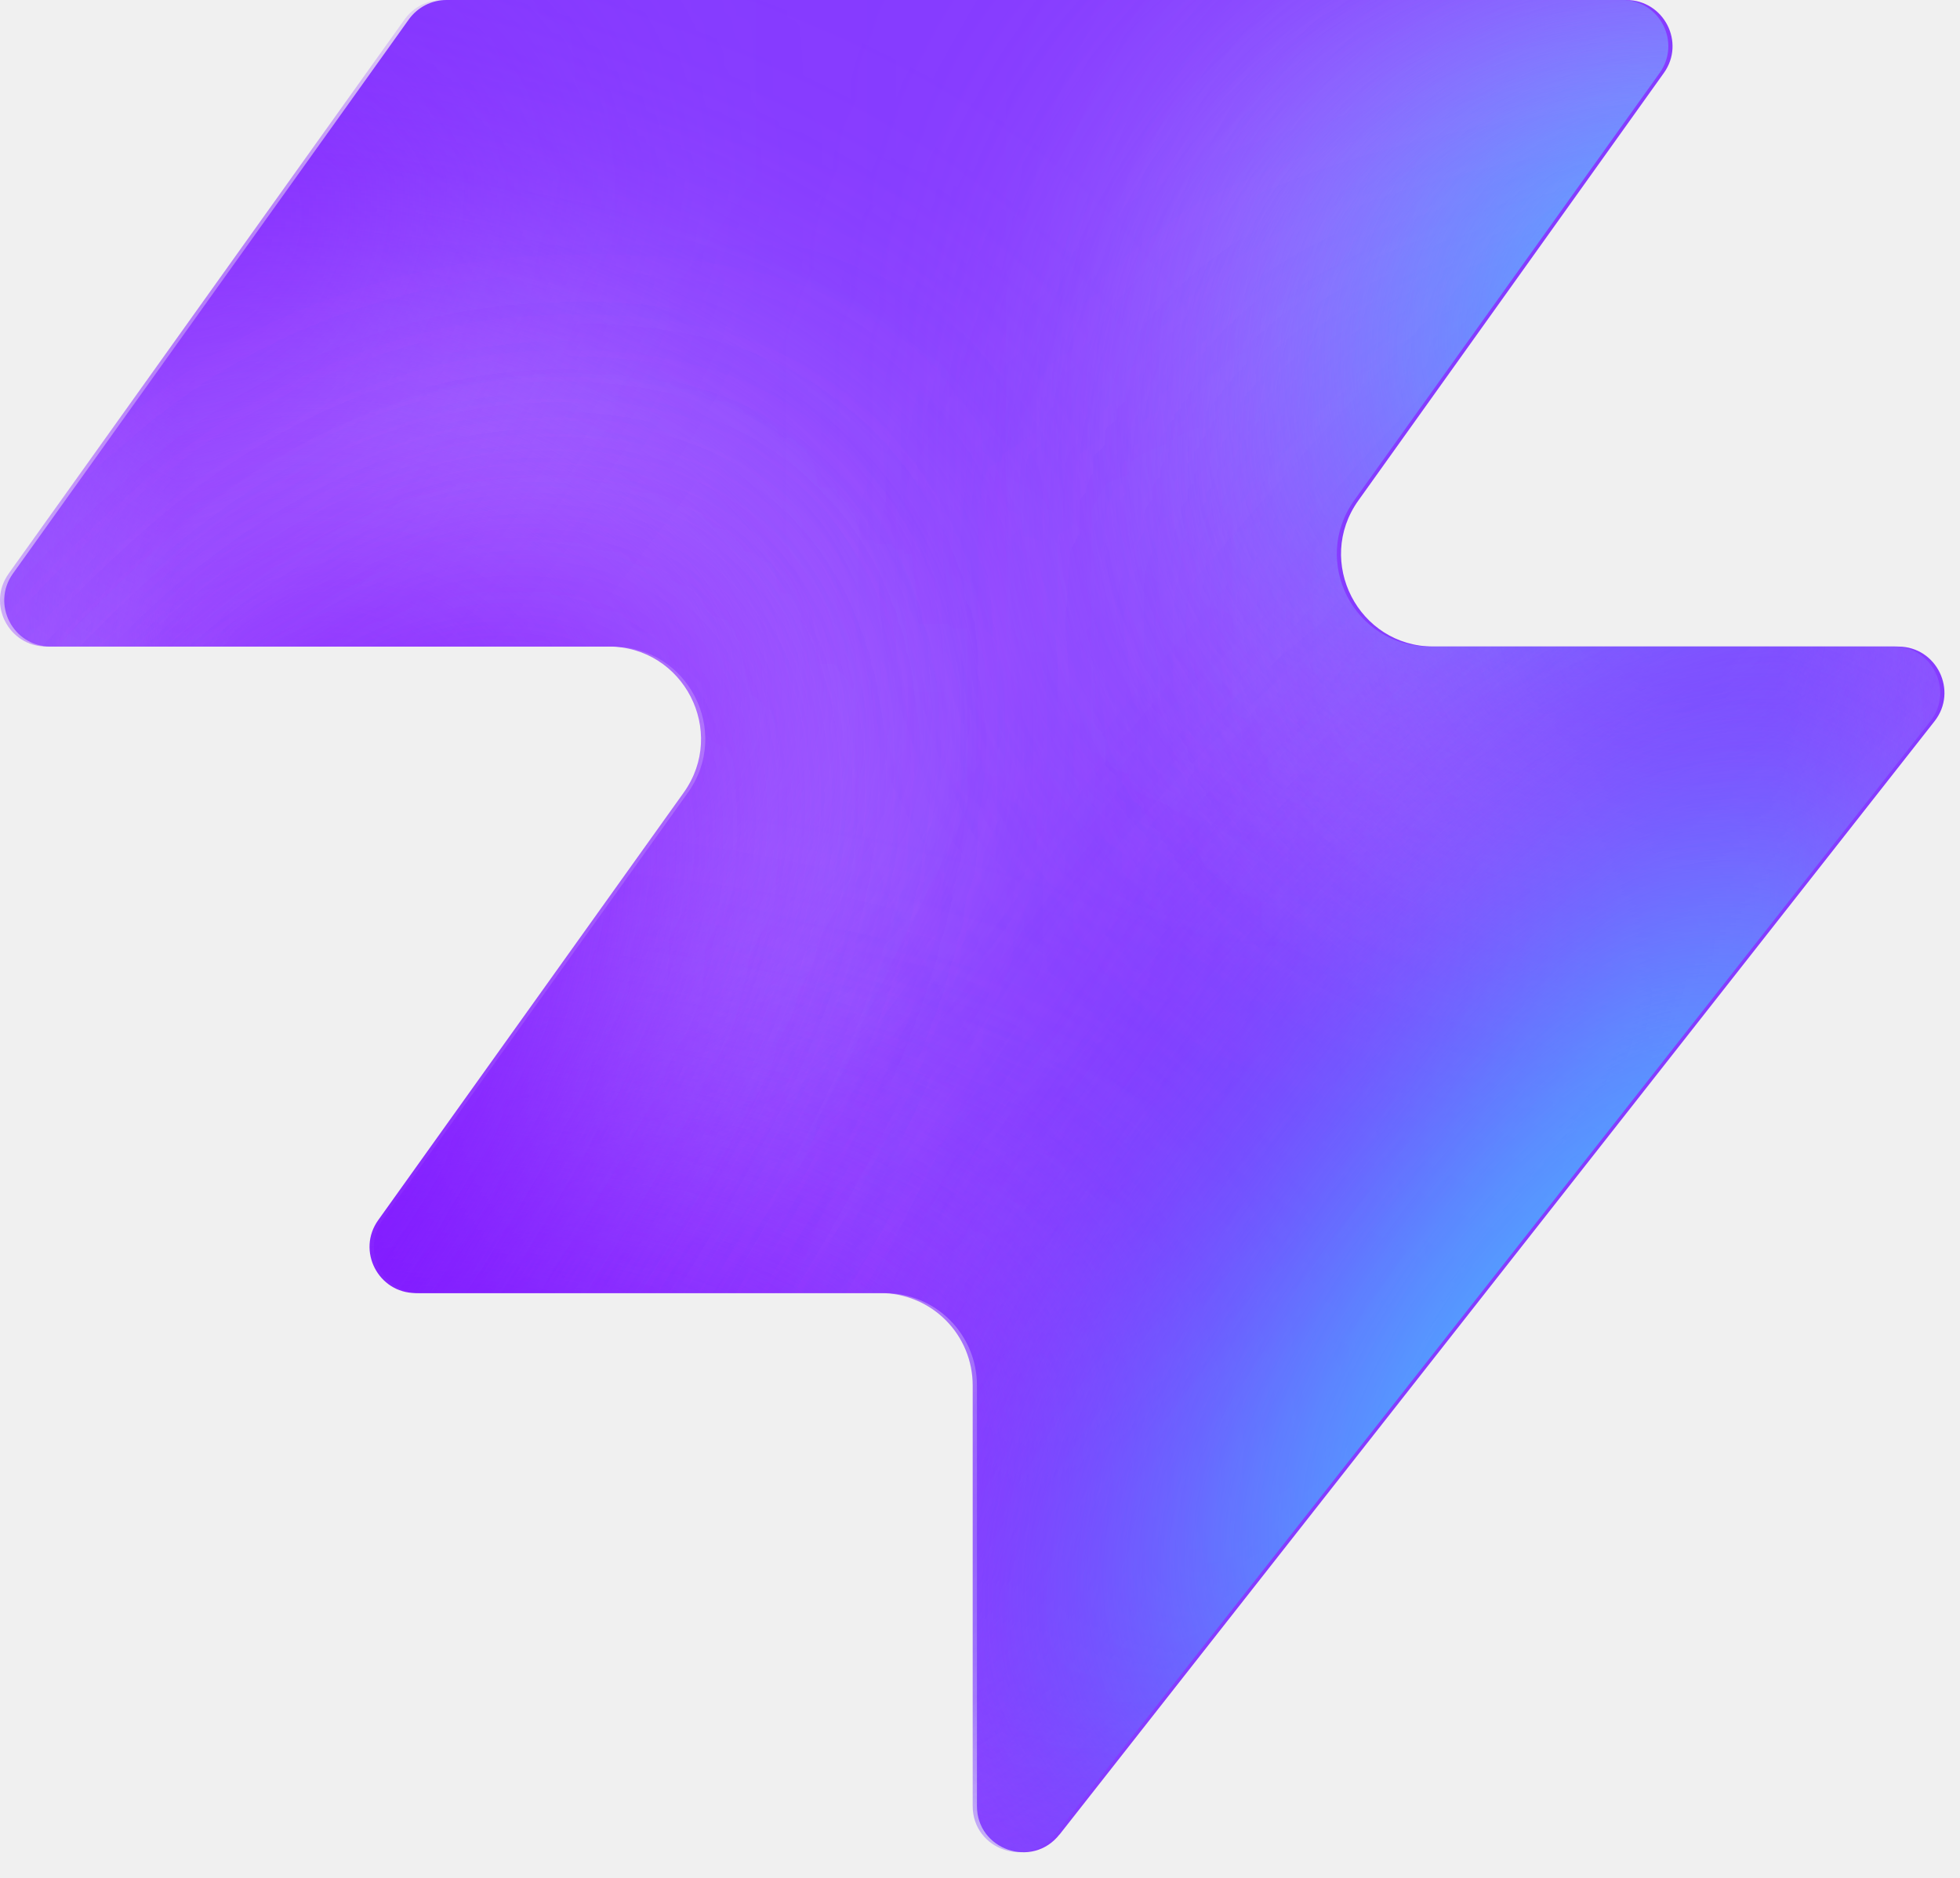
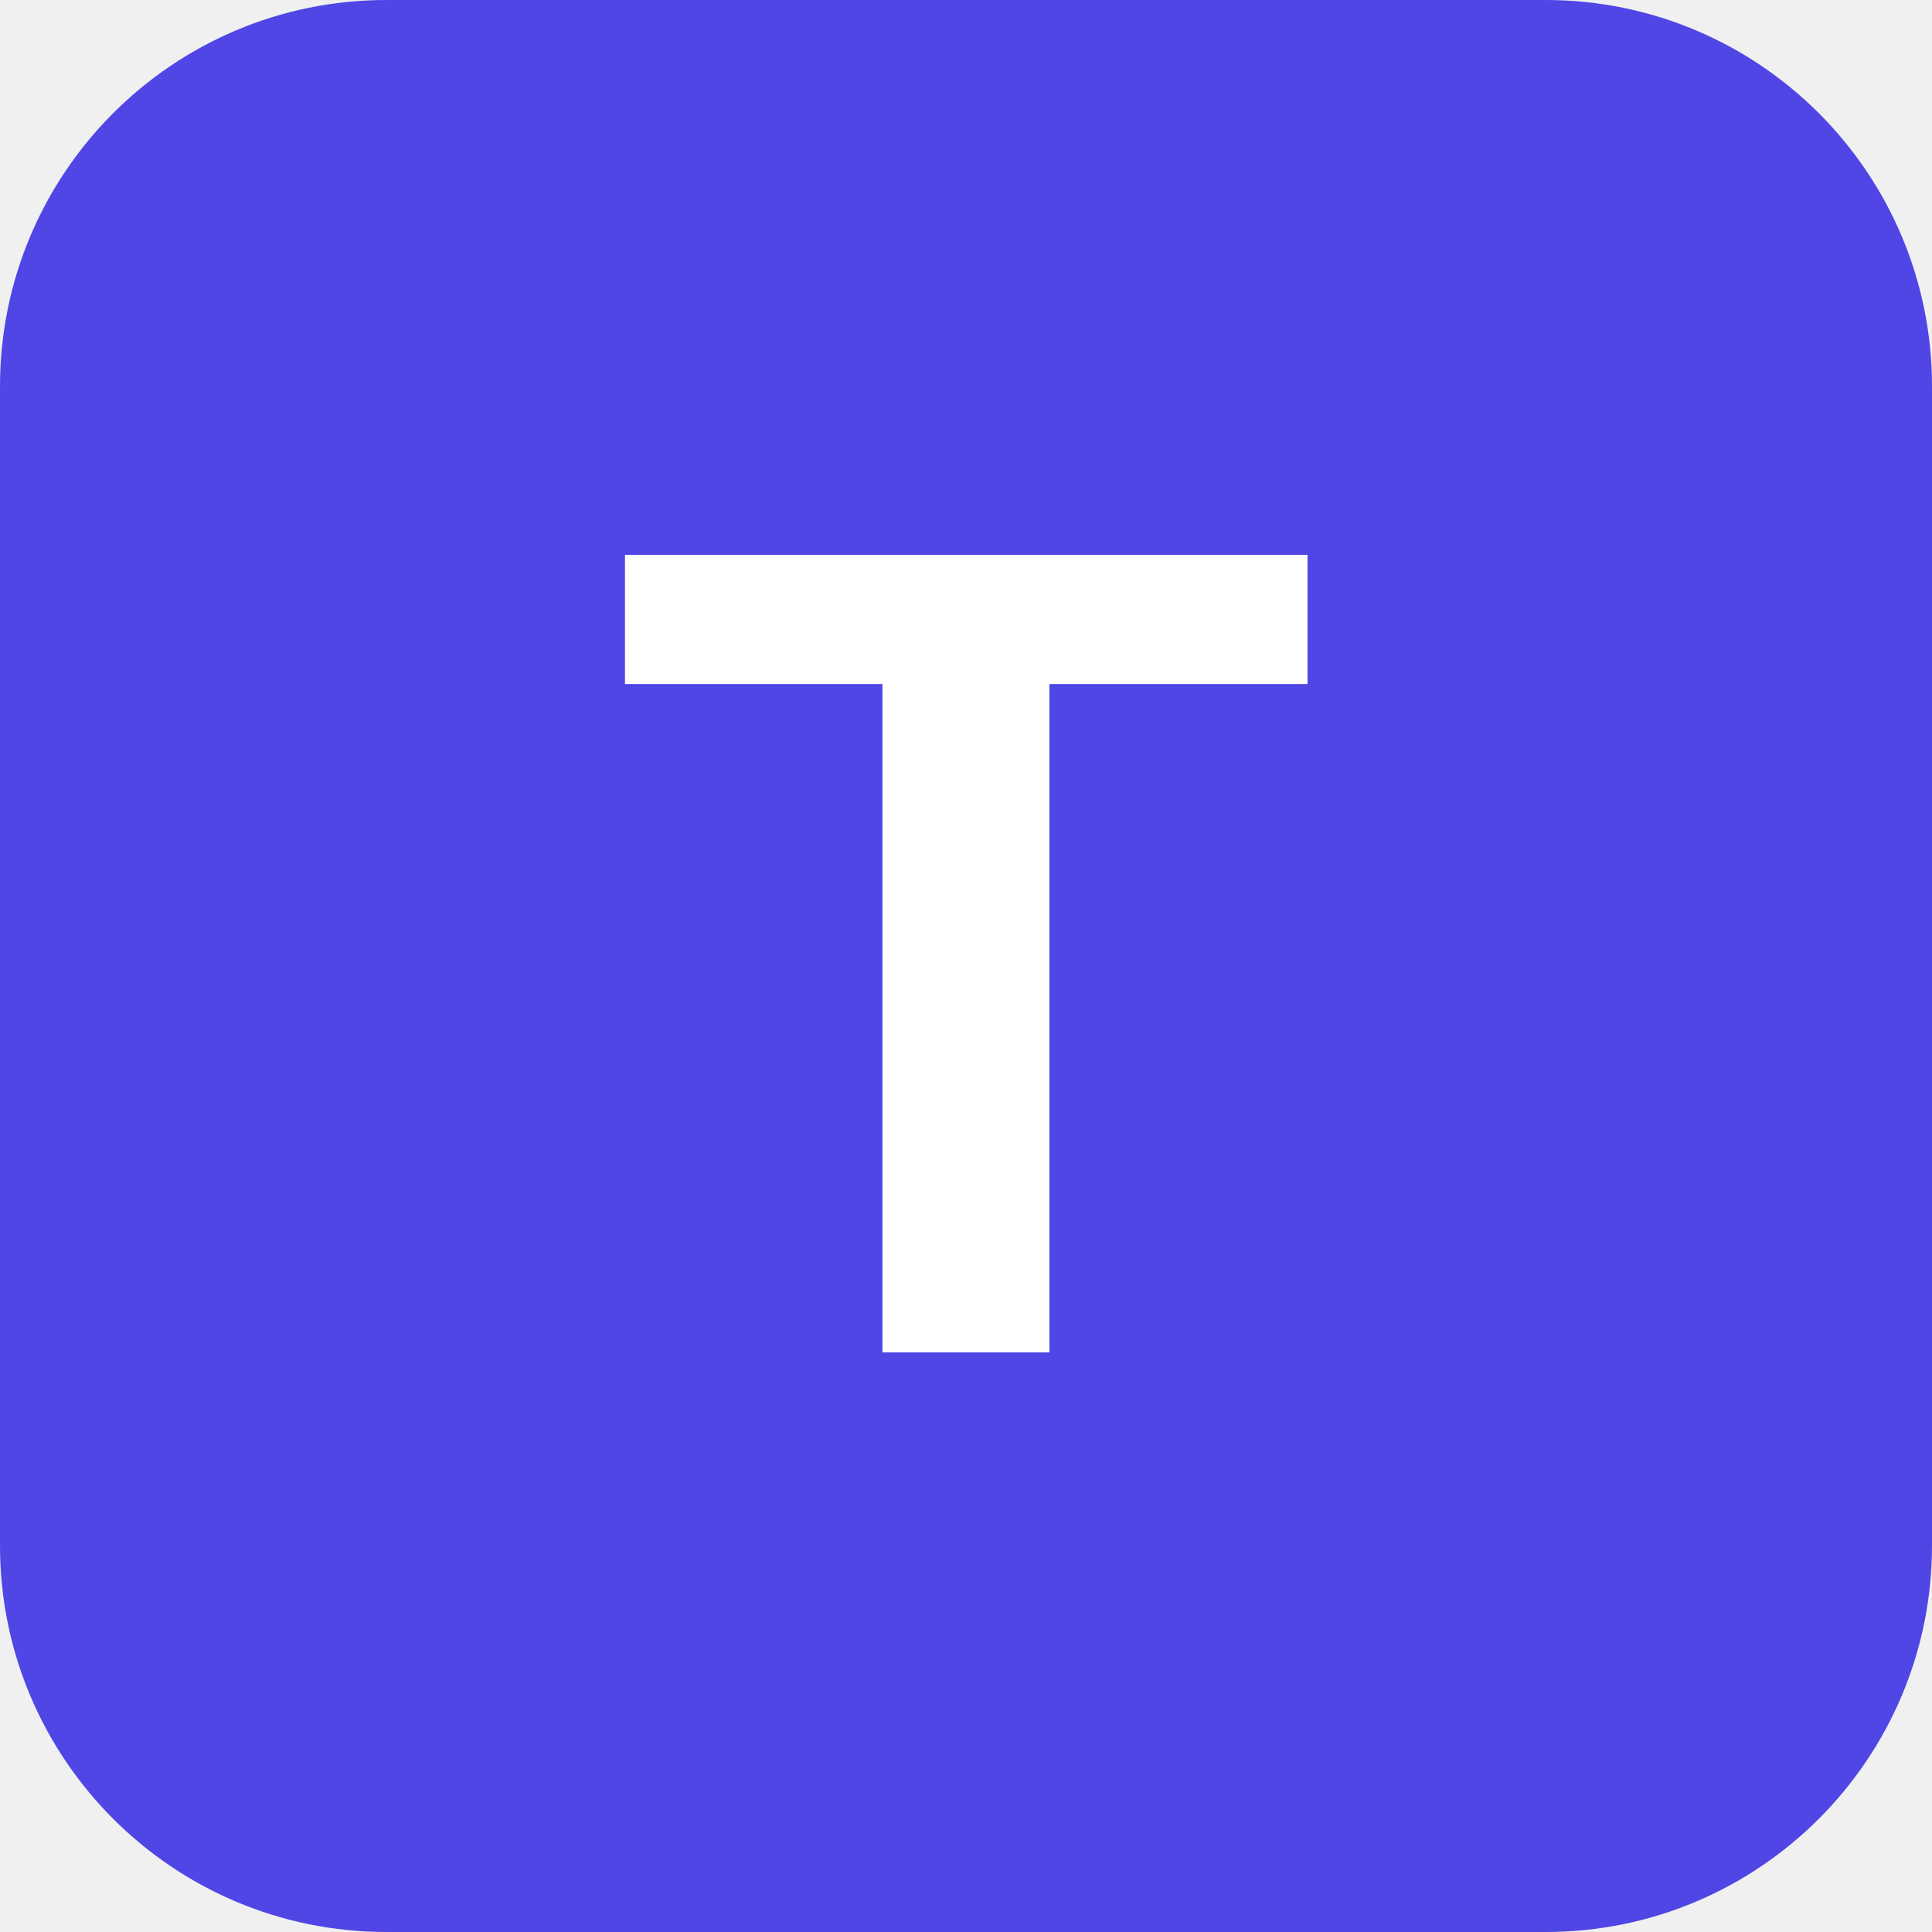
- <svg xmlns="http://www.w3.org/2000/svg" width="48" height="46" fill="none" viewBox="0 0 48 46">
-   <path fill="#863bff" d="M25.946 44.938c-.664.845-2.021.375-2.021-.698V33.937a2.26 2.26 0 0 0-2.262-2.262H10.287c-.92 0-1.456-1.04-.92-1.788l7.48-10.471c1.07-1.497 0-3.578-1.842-3.578H1.237c-.92 0-1.456-1.04-.92-1.788L10.013.474c.214-.297.556-.474.92-.474h28.894c.92 0 1.456 1.04.92 1.788l-7.48 10.471c-1.07 1.498 0 3.579 1.842 3.579h11.377c.943 0 1.473 1.088.89 1.83L25.947 44.94z" style="fill:#863bff;fill:color(display-p3 .525 .23 1);fill-opacity:1" />
-   <mask id="a" width="48" height="46" x="0" y="0" maskUnits="userSpaceOnUse" style="mask-type:alpha">
-     <path fill="#000" d="M25.842 44.938c-.664.844-2.021.375-2.021-.698V33.937a2.26 2.26 0 0 0-2.262-2.262H10.183c-.92 0-1.456-1.04-.92-1.788l7.48-10.471c1.07-1.498 0-3.579-1.842-3.579H1.133c-.92 0-1.456-1.04-.92-1.787L9.91.473c.214-.297.556-.474.92-.474h28.894c.92 0 1.456 1.04.92 1.788l-7.48 10.471c-1.07 1.498 0 3.578 1.842 3.578h11.377c.943 0 1.473 1.088.89 1.832L25.843 44.94z" style="fill:#000;fill-opacity:1" />
-   </mask>
-   <g mask="url(#a)">
-     <g filter="url(#b)">
-       <ellipse cx="5.508" cy="14.704" fill="#ede6ff" rx="5.508" ry="14.704" style="fill:#ede6ff;fill:color(display-p3 .927 .903 1);fill-opacity:1" transform="matrix(.00324 1 1 -.00324 -4.47 31.516)" />
-     </g>
-     <g filter="url(#c)">
-       <ellipse cx="10.399" cy="29.851" fill="#ede6ff" rx="10.399" ry="29.851" style="fill:#ede6ff;fill:color(display-p3 .927 .903 1);fill-opacity:1" transform="matrix(.00324 1 1 -.00324 -39.328 7.883)" />
-     </g>
-     <g filter="url(#d)">
-       <ellipse cx="5.508" cy="30.487" fill="#7e14ff" rx="5.508" ry="30.487" style="fill:#7e14ff;fill:color(display-p3 .492 .077 1);fill-opacity:1" transform="rotate(89.814 -25.913 -14.639)scale(1 -1)" />
-     </g>
-     <g filter="url(#e)">
-       <ellipse cx="5.508" cy="30.599" fill="#7e14ff" rx="5.508" ry="30.599" style="fill:#7e14ff;fill:color(display-p3 .492 .077 1);fill-opacity:1" transform="rotate(89.814 -32.644 -3.334)scale(1 -1)" />
-     </g>
-     <g filter="url(#f)">
-       <ellipse cx="5.508" cy="30.599" fill="#7e14ff" rx="5.508" ry="30.599" style="fill:#7e14ff;fill:color(display-p3 .492 .077 1);fill-opacity:1" transform="matrix(.00324 1 1 -.00324 -34.34 30.47)" />
-     </g>
-     <g filter="url(#g)">
-       <ellipse cx="14.072" cy="22.078" fill="#ede6ff" rx="14.072" ry="22.078" style="fill:#ede6ff;fill:color(display-p3 .927 .903 1);fill-opacity:1" transform="rotate(93.35 24.506 48.493)scale(-1 1)" />
-     </g>
-     <g filter="url(#h)">
-       <ellipse cx="3.47" cy="21.501" fill="#7e14ff" rx="3.47" ry="21.501" style="fill:#7e14ff;fill:color(display-p3 .492 .077 1);fill-opacity:1" transform="rotate(89.009 28.708 47.59)scale(-1 1)" />
-     </g>
-     <g filter="url(#i)">
-       <ellipse cx="3.47" cy="21.501" fill="#7e14ff" rx="3.47" ry="21.501" style="fill:#7e14ff;fill:color(display-p3 .492 .077 1);fill-opacity:1" transform="rotate(89.009 28.708 47.59)scale(-1 1)" />
-     </g>
-     <g filter="url(#j)">
-       <ellipse cx=".387" cy="8.972" fill="#7e14ff" rx="4.407" ry="29.108" style="fill:#7e14ff;fill:color(display-p3 .492 .077 1);fill-opacity:1" transform="rotate(39.51 .387 8.972)" />
-     </g>
-     <g filter="url(#k)">
-       <ellipse cx="47.523" cy="-6.092" fill="#7e14ff" rx="4.407" ry="29.108" style="fill:#7e14ff;fill:color(display-p3 .492 .077 1);fill-opacity:1" transform="rotate(37.892 47.523 -6.092)" />
-     </g>
-     <g filter="url(#l)">
-       <ellipse cx="41.412" cy="6.333" fill="#47bfff" rx="5.971" ry="9.665" style="fill:#47bfff;fill:color(display-p3 .28 .748 1);fill-opacity:1" transform="rotate(37.892 41.412 6.333)" />
-     </g>
-     <g filter="url(#m)">
-       <ellipse cx="-1.879" cy="38.332" fill="#7e14ff" rx="4.407" ry="29.108" style="fill:#7e14ff;fill:color(display-p3 .492 .077 1);fill-opacity:1" transform="rotate(37.892 -1.88 38.332)" />
-     </g>
-     <g filter="url(#n)">
-       <ellipse cx="-1.879" cy="38.332" fill="#7e14ff" rx="4.407" ry="29.108" style="fill:#7e14ff;fill:color(display-p3 .492 .077 1);fill-opacity:1" transform="rotate(37.892 -1.88 38.332)" />
-     </g>
-     <g filter="url(#o)">
-       <ellipse cx="35.651" cy="29.907" fill="#7e14ff" rx="4.407" ry="29.108" style="fill:#7e14ff;fill:color(display-p3 .492 .077 1);fill-opacity:1" transform="rotate(37.892 35.651 29.907)" />
-     </g>
-     <g filter="url(#p)">
-       <ellipse cx="38.418" cy="32.4" fill="#47bfff" rx="5.971" ry="15.297" style="fill:#47bfff;fill:color(display-p3 .28 .748 1);fill-opacity:1" transform="rotate(37.892 38.418 32.4)" />
-     </g>
-   </g>
-   <defs>
-     <filter id="b" width="60.045" height="41.654" x="-19.77" y="16.149" color-interpolation-filters="sRGB" filterUnits="userSpaceOnUse">
-       <feFlood flood-opacity="0" result="BackgroundImageFix" />
-       <feBlend in="SourceGraphic" in2="BackgroundImageFix" result="shape" />
-       <feGaussianBlur result="effect1_foregroundBlur_2002_17158" stdDeviation="7.659" />
-     </filter>
-     <filter id="c" width="90.34" height="51.437" x="-54.613" y="-7.533" color-interpolation-filters="sRGB" filterUnits="userSpaceOnUse">
-       <feFlood flood-opacity="0" result="BackgroundImageFix" />
-       <feBlend in="SourceGraphic" in2="BackgroundImageFix" result="shape" />
-       <feGaussianBlur result="effect1_foregroundBlur_2002_17158" stdDeviation="7.659" />
-     </filter>
-     <filter id="d" width="79.355" height="29.4" x="-49.64" y="2.03" color-interpolation-filters="sRGB" filterUnits="userSpaceOnUse">
-       <feFlood flood-opacity="0" result="BackgroundImageFix" />
-       <feBlend in="SourceGraphic" in2="BackgroundImageFix" result="shape" />
-       <feGaussianBlur result="effect1_foregroundBlur_2002_17158" stdDeviation="4.596" />
-     </filter>
-     <filter id="e" width="79.579" height="29.4" x="-45.045" y="20.029" color-interpolation-filters="sRGB" filterUnits="userSpaceOnUse">
-       <feFlood flood-opacity="0" result="BackgroundImageFix" />
-       <feBlend in="SourceGraphic" in2="BackgroundImageFix" result="shape" />
-       <feGaussianBlur result="effect1_foregroundBlur_2002_17158" stdDeviation="4.596" />
-     </filter>
-     <filter id="f" width="79.579" height="29.4" x="-43.513" y="21.178" color-interpolation-filters="sRGB" filterUnits="userSpaceOnUse">
-       <feFlood flood-opacity="0" result="BackgroundImageFix" />
-       <feBlend in="SourceGraphic" in2="BackgroundImageFix" result="shape" />
-       <feGaussianBlur result="effect1_foregroundBlur_2002_17158" stdDeviation="4.596" />
-     </filter>
-     <filter id="g" width="74.749" height="58.852" x="15.756" y="-17.901" color-interpolation-filters="sRGB" filterUnits="userSpaceOnUse">
-       <feFlood flood-opacity="0" result="BackgroundImageFix" />
-       <feBlend in="SourceGraphic" in2="BackgroundImageFix" result="shape" />
-       <feGaussianBlur result="effect1_foregroundBlur_2002_17158" stdDeviation="7.659" />
-     </filter>
-     <filter id="h" width="61.377" height="25.362" x="23.548" y="2.284" color-interpolation-filters="sRGB" filterUnits="userSpaceOnUse">
-       <feFlood flood-opacity="0" result="BackgroundImageFix" />
-       <feBlend in="SourceGraphic" in2="BackgroundImageFix" result="shape" />
-       <feGaussianBlur result="effect1_foregroundBlur_2002_17158" stdDeviation="4.596" />
-     </filter>
-     <filter id="i" width="61.377" height="25.362" x="23.548" y="2.284" color-interpolation-filters="sRGB" filterUnits="userSpaceOnUse">
-       <feFlood flood-opacity="0" result="BackgroundImageFix" />
-       <feBlend in="SourceGraphic" in2="BackgroundImageFix" result="shape" />
-       <feGaussianBlur result="effect1_foregroundBlur_2002_17158" stdDeviation="4.596" />
-     </filter>
-     <filter id="j" width="56.045" height="63.649" x="-27.636" y="-22.853" color-interpolation-filters="sRGB" filterUnits="userSpaceOnUse">
-       <feFlood flood-opacity="0" result="BackgroundImageFix" />
-       <feBlend in="SourceGraphic" in2="BackgroundImageFix" result="shape" />
-       <feGaussianBlur result="effect1_foregroundBlur_2002_17158" stdDeviation="4.596" />
-     </filter>
-     <filter id="k" width="54.814" height="64.646" x="20.116" y="-38.415" color-interpolation-filters="sRGB" filterUnits="userSpaceOnUse">
-       <feFlood flood-opacity="0" result="BackgroundImageFix" />
-       <feBlend in="SourceGraphic" in2="BackgroundImageFix" result="shape" />
-       <feGaussianBlur result="effect1_foregroundBlur_2002_17158" stdDeviation="4.596" />
-     </filter>
-     <filter id="l" width="33.541" height="35.313" x="24.641" y="-11.323" color-interpolation-filters="sRGB" filterUnits="userSpaceOnUse">
-       <feFlood flood-opacity="0" result="BackgroundImageFix" />
-       <feBlend in="SourceGraphic" in2="BackgroundImageFix" result="shape" />
-       <feGaussianBlur result="effect1_foregroundBlur_2002_17158" stdDeviation="4.596" />
-     </filter>
-     <filter id="m" width="54.814" height="64.646" x="-29.286" y="6.009" color-interpolation-filters="sRGB" filterUnits="userSpaceOnUse">
-       <feFlood flood-opacity="0" result="BackgroundImageFix" />
-       <feBlend in="SourceGraphic" in2="BackgroundImageFix" result="shape" />
-       <feGaussianBlur result="effect1_foregroundBlur_2002_17158" stdDeviation="4.596" />
-     </filter>
-     <filter id="n" width="54.814" height="64.646" x="-29.286" y="6.009" color-interpolation-filters="sRGB" filterUnits="userSpaceOnUse">
-       <feFlood flood-opacity="0" result="BackgroundImageFix" />
-       <feBlend in="SourceGraphic" in2="BackgroundImageFix" result="shape" />
-       <feGaussianBlur result="effect1_foregroundBlur_2002_17158" stdDeviation="4.596" />
-     </filter>
-     <filter id="o" width="54.814" height="64.646" x="8.244" y="-2.416" color-interpolation-filters="sRGB" filterUnits="userSpaceOnUse">
-       <feFlood flood-opacity="0" result="BackgroundImageFix" />
-       <feBlend in="SourceGraphic" in2="BackgroundImageFix" result="shape" />
-       <feGaussianBlur result="effect1_foregroundBlur_2002_17158" stdDeviation="4.596" />
-     </filter>
-     <filter id="p" width="39.409" height="43.623" x="18.713" y="10.588" color-interpolation-filters="sRGB" filterUnits="userSpaceOnUse">
-       <feFlood flood-opacity="0" result="BackgroundImageFix" />
-       <feBlend in="SourceGraphic" in2="BackgroundImageFix" result="shape" />
-       <feGaussianBlur result="effect1_foregroundBlur_2002_17158" stdDeviation="4.596" />
-     </filter>
-   </defs>
+ <svg xmlns="http://www.w3.org/2000/svg" viewBox="0 0 100 100">
+   <rect width="100" height="100" rx="20" fill="#4f46e5" />
+   <text x="50" y="70" font-family="Arial" font-size="60" font-weight="bold" fill="white" text-anchor="middle">T</text>
</svg>
